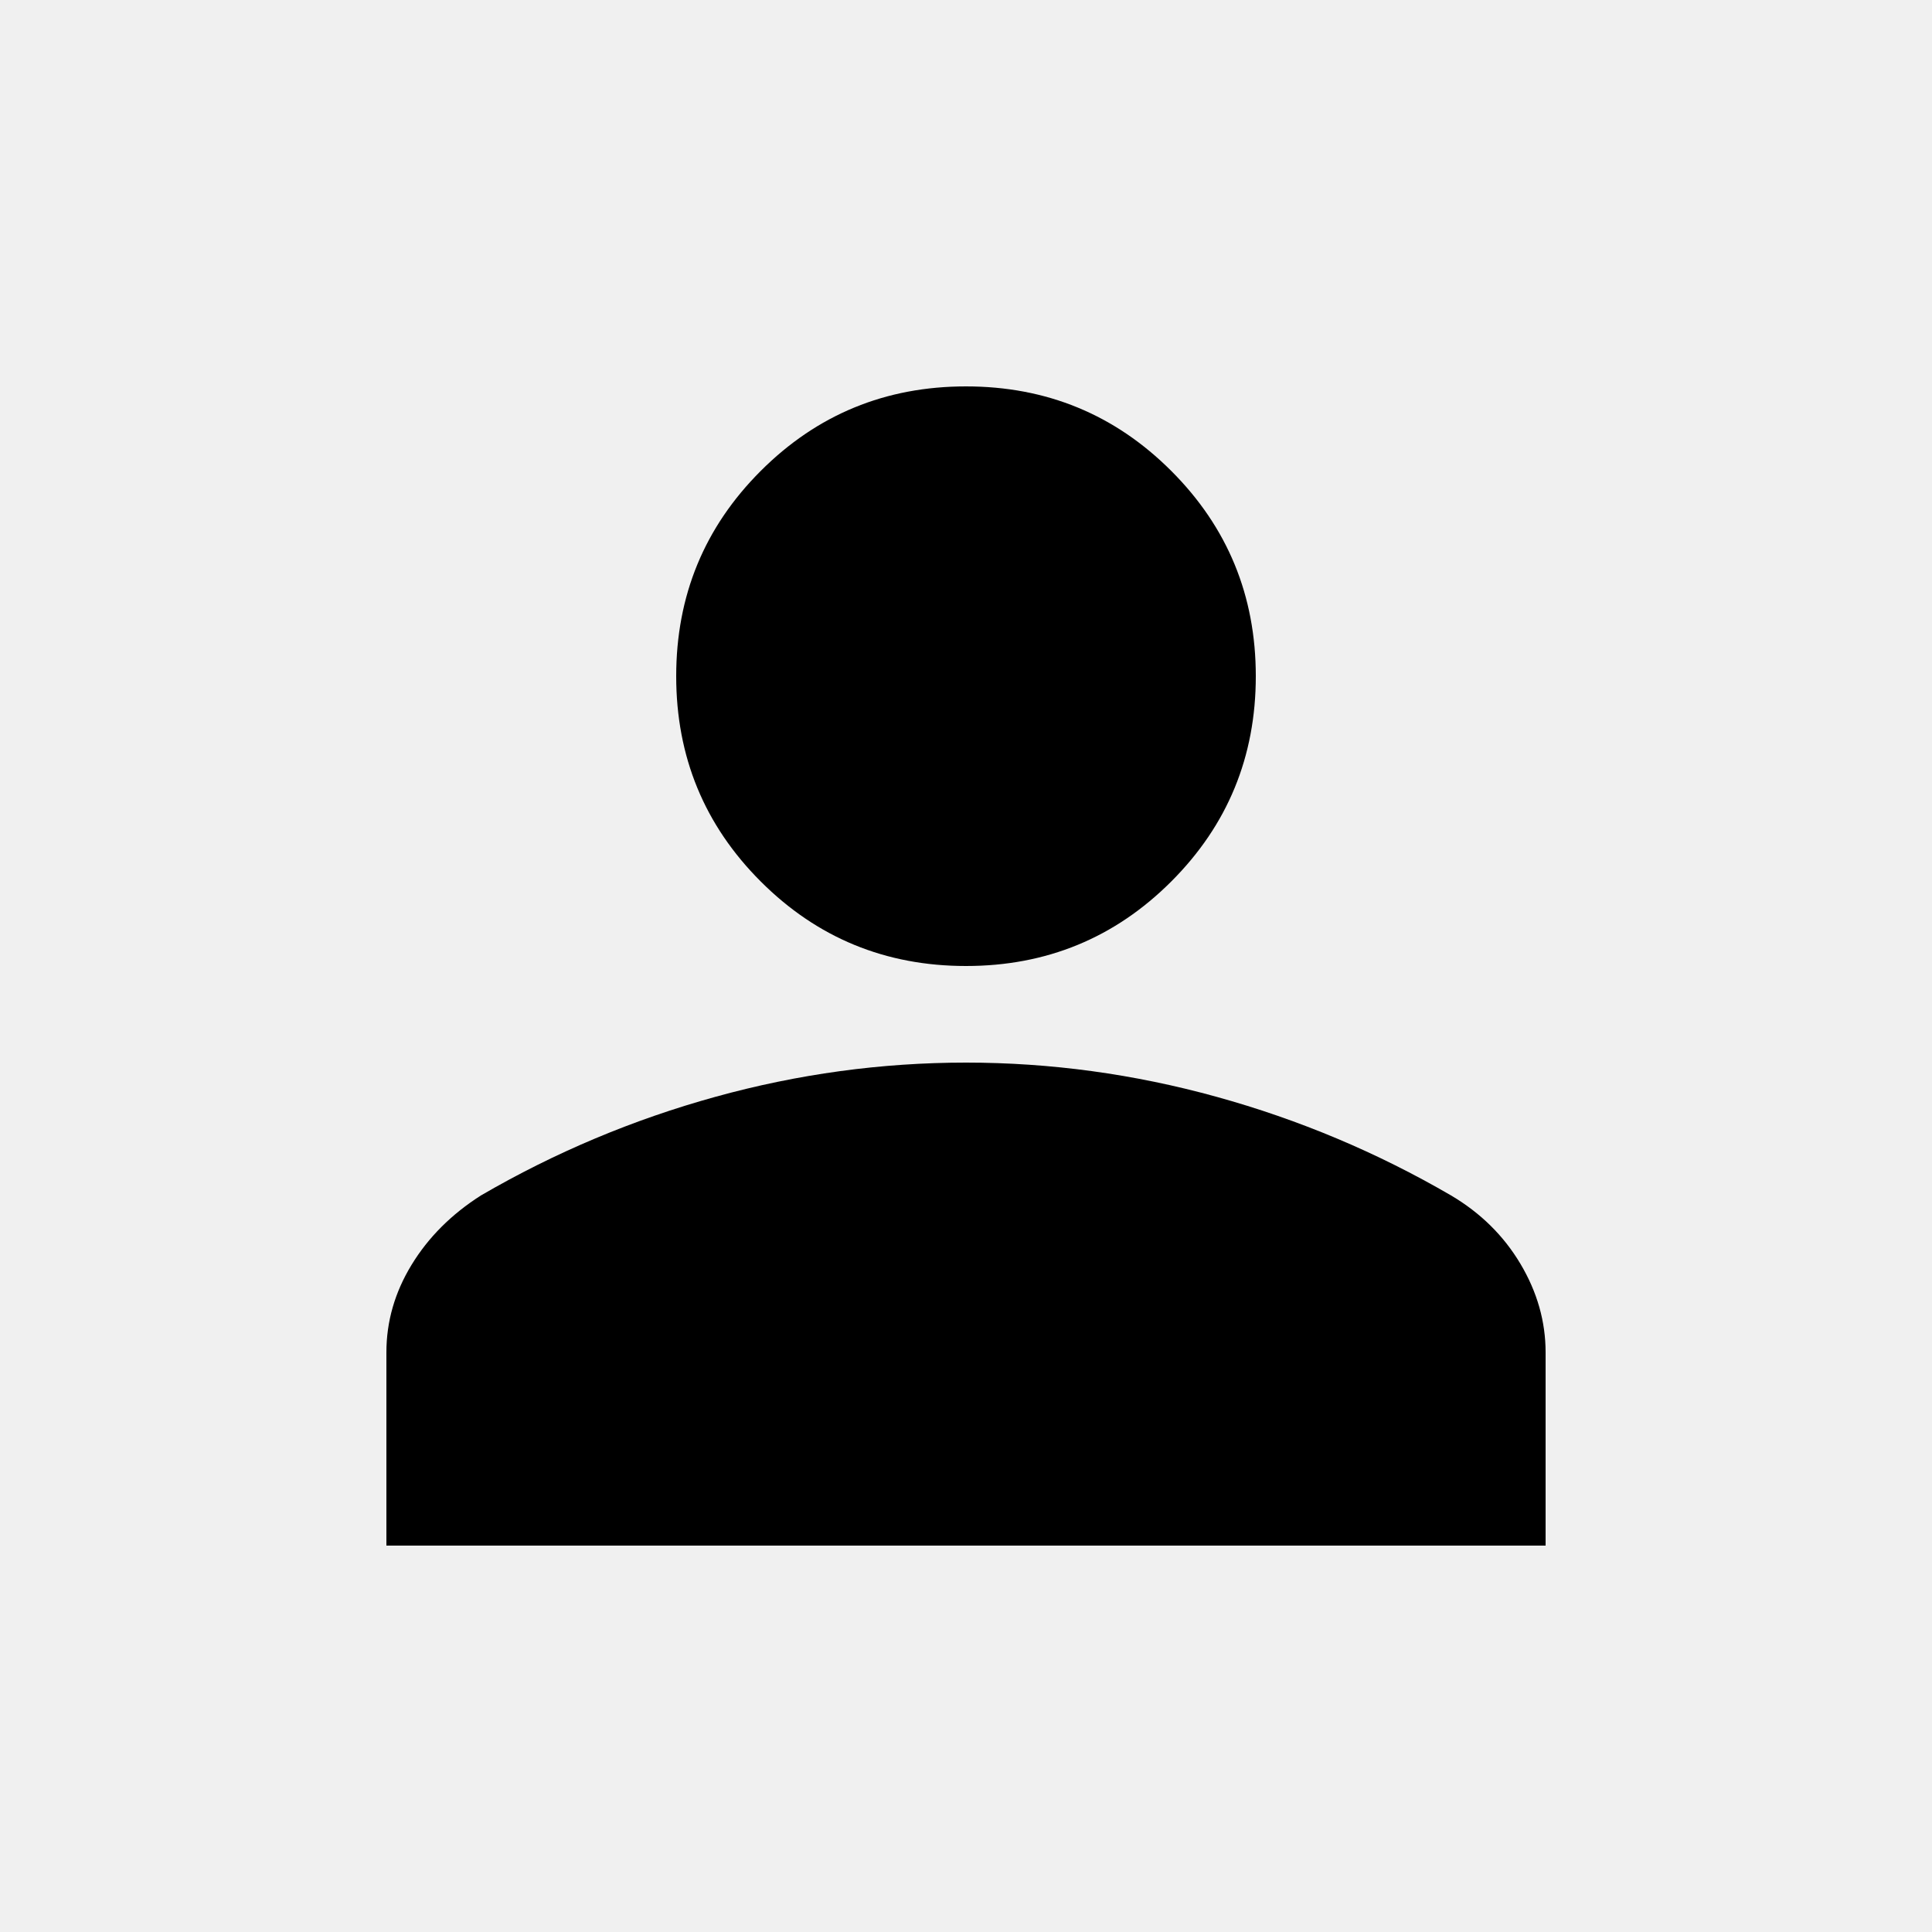
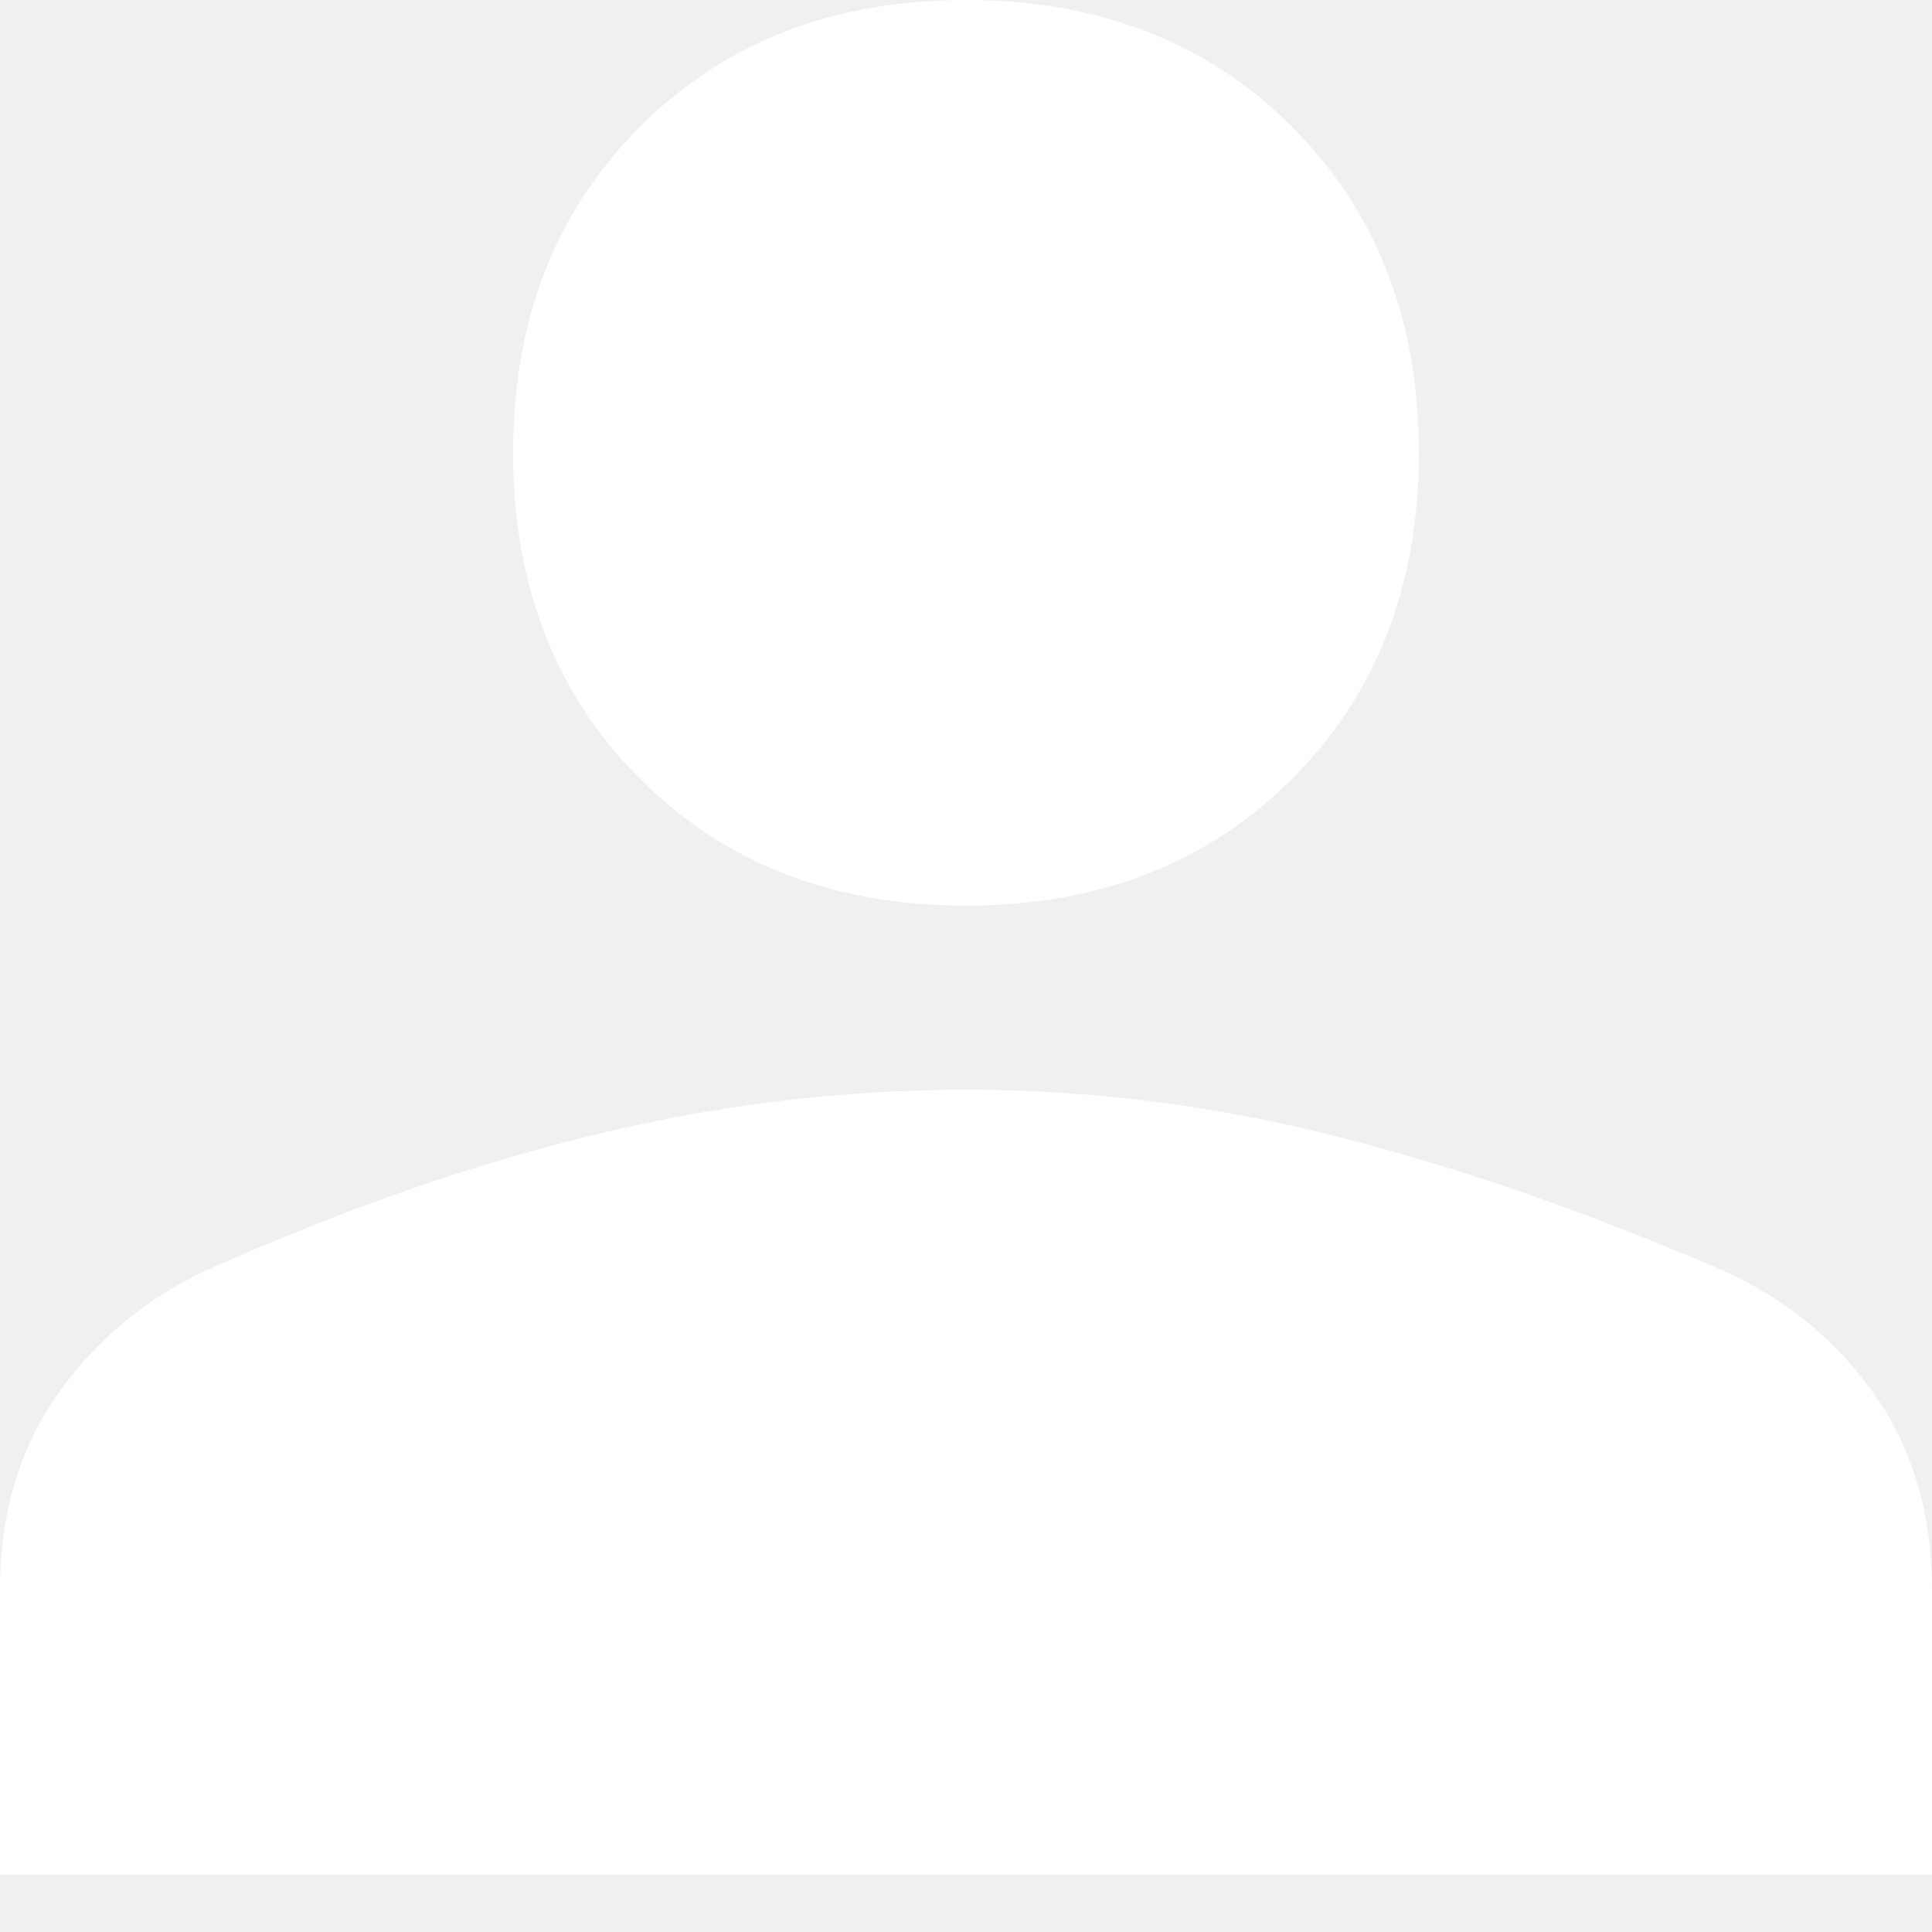
- <svg xmlns="http://www.w3.org/2000/svg" height="20" viewBox="0 96 960 960" width="20">
-   <path d="M480 576q-60 0-102-42t-42-102q0-60 42-102t102-42q60 0 102 42t42 102q0 60-42 102t-102 42ZM192 864v-96q0-23 12.5-43.5T239 690q55-32 116.5-49T480 624q63 0 124.5 17T721 690q22 13 34.5 34t12.5 44v96H192Z" />
+ <svg xmlns="http://www.w3.org/2000/svg" width="20px" height="20px" viewBox="0 0 20 20" version="1.1">
+   <g id="Desktop-UI" stroke="none" stroke-width="1" fill="none" fill-rule="evenodd">
+     <g id="modal-contact-us" transform="translate(-558, -317)">
+       <g id="modal-window" transform="translate(526, 215)">
+         <g id="image-icon" transform="translate(32, 102)">
+           <rect id="Rectangle" x="0" y="0" width="20" height="20" />
+           <path d="M10,9.375 C8.625,9.375 7.5,8.938 6.625,8.062 C5.75,7.188 5.312,6.062 5.312,4.688 C5.312,3.312 5.75,2.188 6.625,1.312 C7.5,0.438 8.625,0 10,0 C11.375,0 12.5,0.438 13.375,1.312 C14.25,2.188 14.688,3.312 14.688,4.688 C14.688,6.062 14.25,7.188 13.375,8.062 C12.5,8.938 11.375,9.375 10,9.375 L10,9.375 Z M0,19.406 L0,16.469 C0,15.677 0.198,15 0.594,14.438 C0.99,13.875 1.5,13.448 2.125,13.156 C3.521,12.531 4.859,12.062 6.141,11.75 C7.422,11.438 8.708,11.281 10,11.281 C11.292,11.281 12.573,11.443 13.844,11.766 C15.115,12.089 16.448,12.552 17.844,13.156 C18.49,13.448 19.01,13.875 19.406,14.438 C19.802,15 20,15.677 20,16.469 L20,19.406 L0,19.406 Z" id="Shape" fill="#FFFFFF" fill-rule="nonzero" />
+         </g>
+       </g>
+     </g>
+   </g>
</svg>
